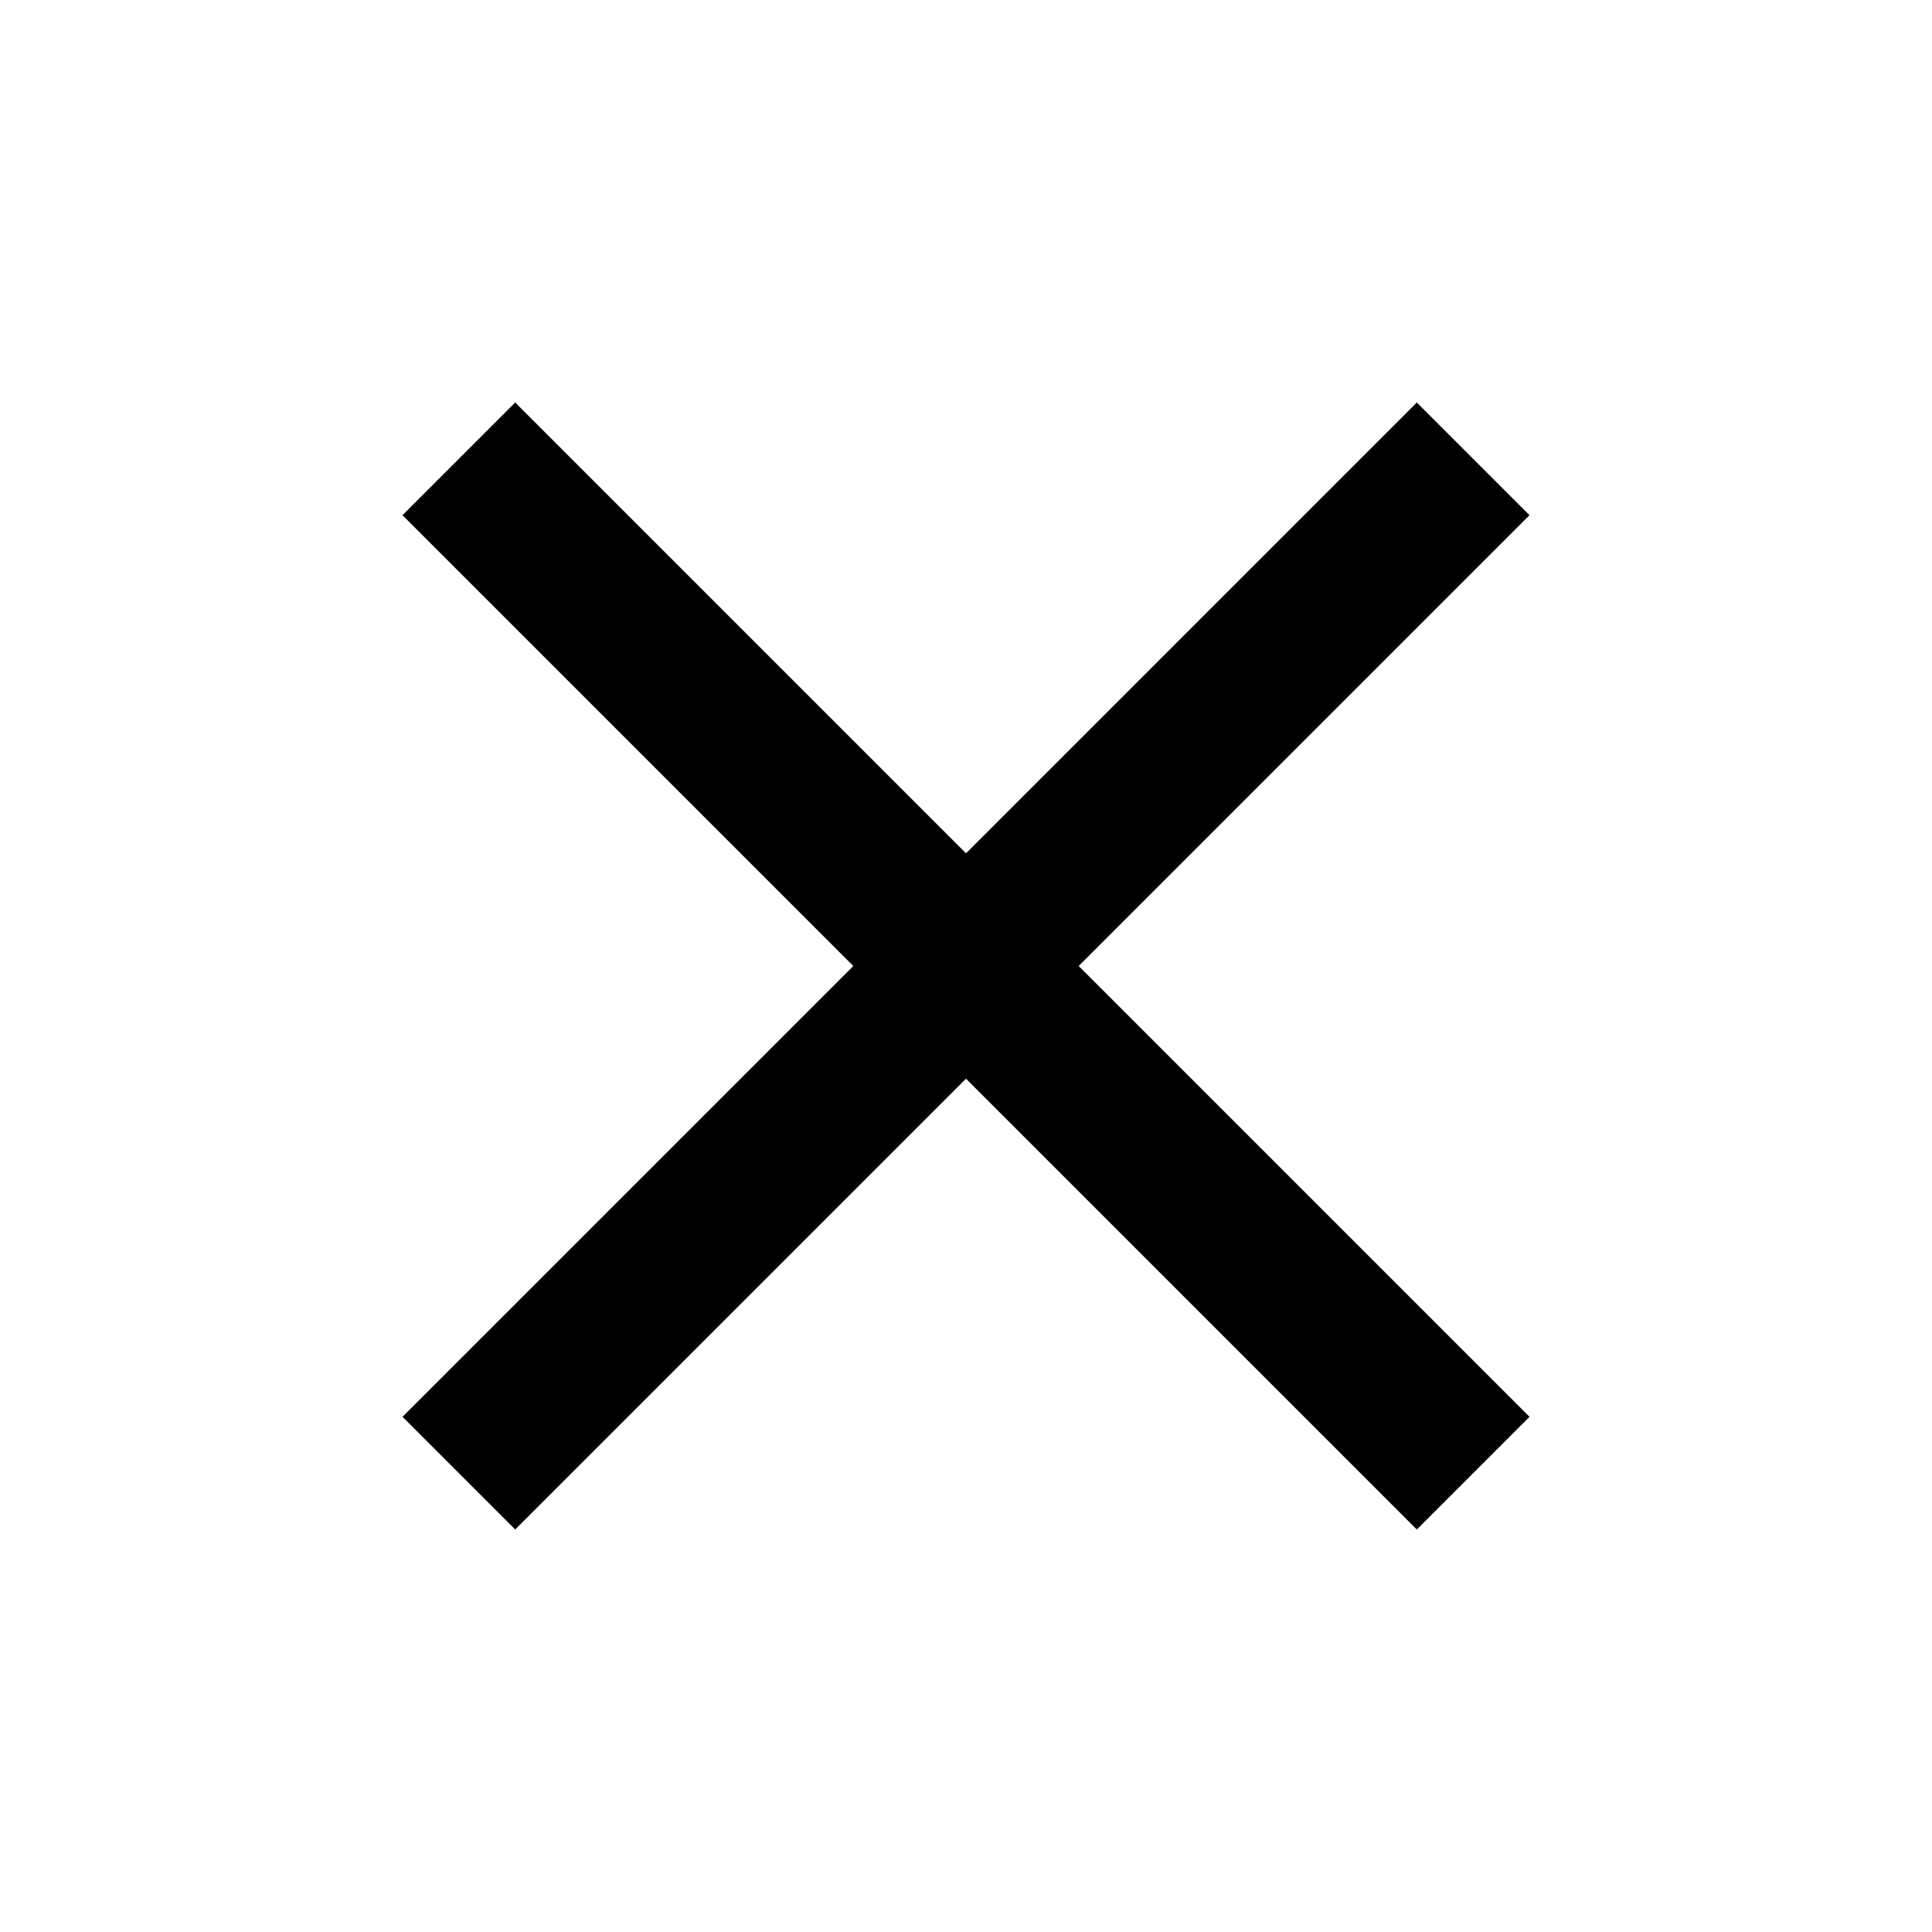
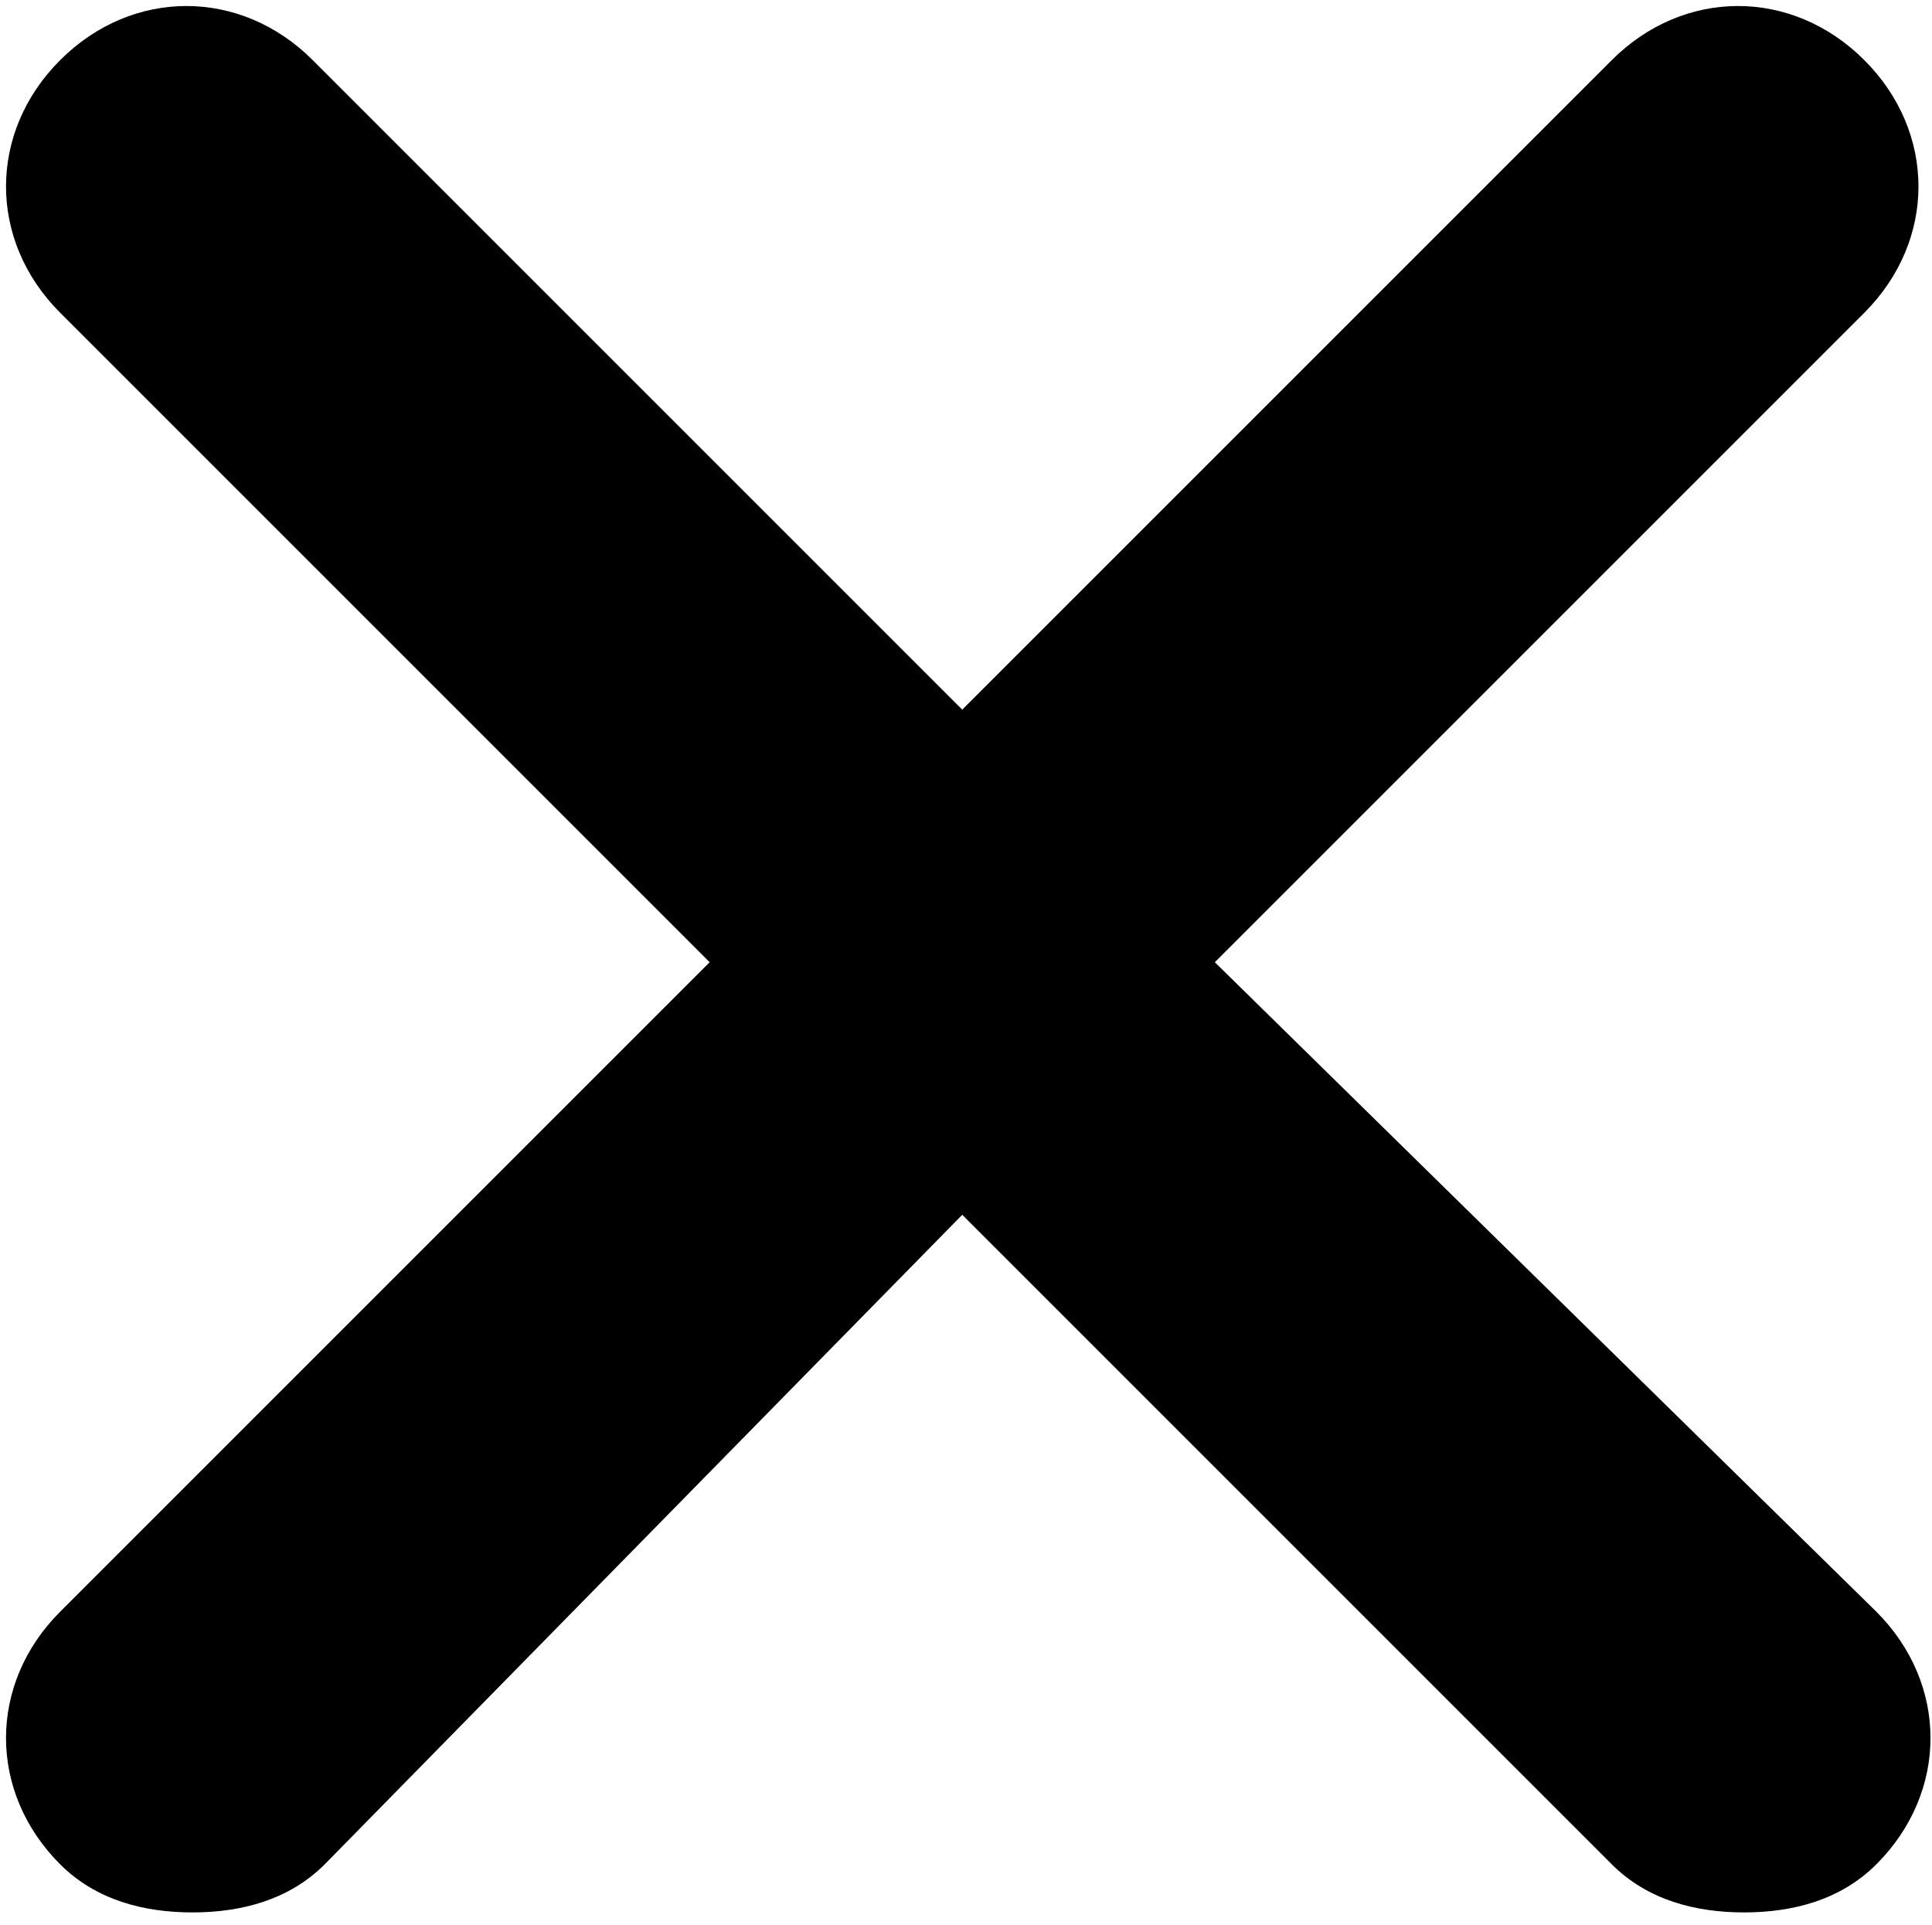
- <svg xmlns="http://www.w3.org/2000/svg" t="1564908904964" class="icon" viewBox="0 0 1024 1024" version="1.1" p-id="1976" width="200" height="200">
+ <svg xmlns="http://www.w3.org/2000/svg" t="1564912586413" class="icon" viewBox="0 0 1028 1024" version="1.1" p-id="1977" width="200.781" height="200">
  <defs>
    <style type="text/css" />
  </defs>
-   <path d="M810.667 273.067 750.933 213.333 512 452.267 273.067 213.333 213.333 273.067 452.267 512 213.333 750.933 273.067 810.667 512 571.733 750.933 810.667 810.667 750.933 571.733 512Z" p-id="1977" />
+   <path d="M646.4 512l345.6-345.6c38.4-38.4 38.4-96 0-134.4-38.4-38.4-96-38.4-134.4 0L512 377.6 166.4 32C128-6.4 70.4-6.4 32 32c-38.4 38.4-38.4 96 0 134.4L377.6 512l-345.6 345.6c-38.4 38.4-38.4 96 0 134.4 19.2 19.2 44.8 25.6 70.4 25.6s51.2-6.4 70.4-25.6L512 646.4l345.6 345.6c19.2 19.2 44.8 25.6 70.4 25.6s51.2-6.4 70.4-25.6c38.4-38.4 38.4-96 0-134.4L646.4 512z" p-id="1978" />
</svg>
